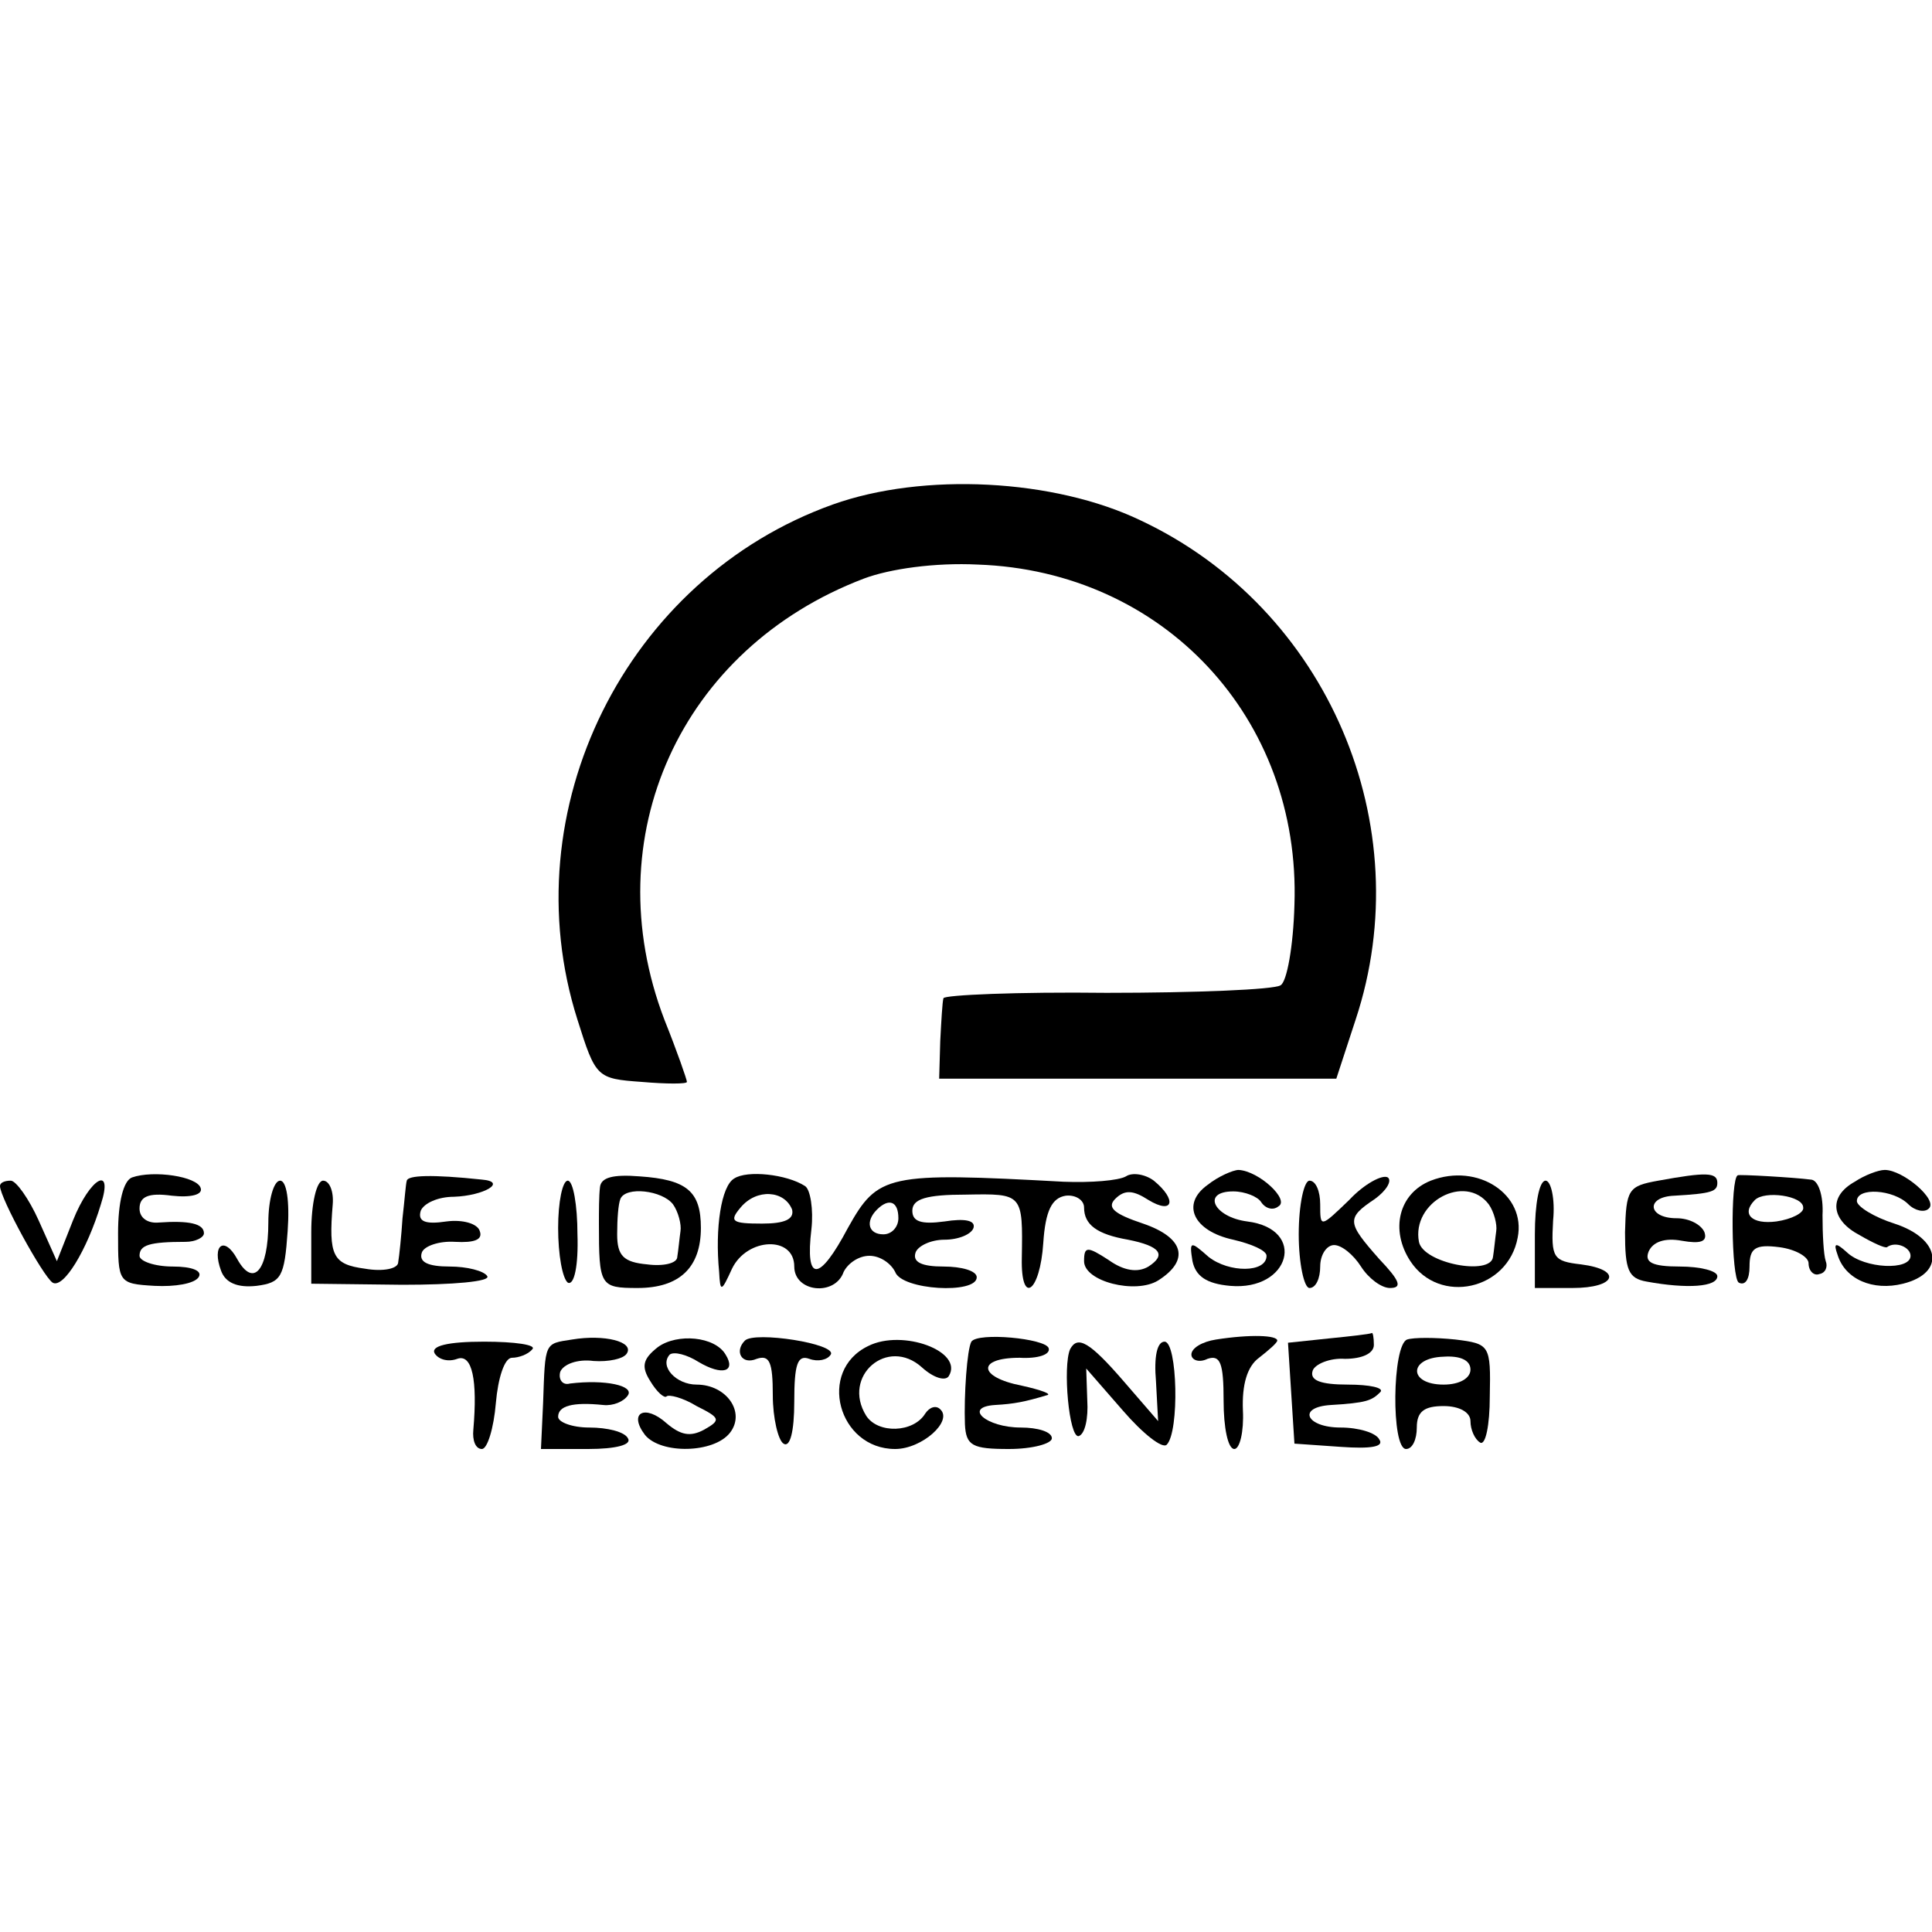
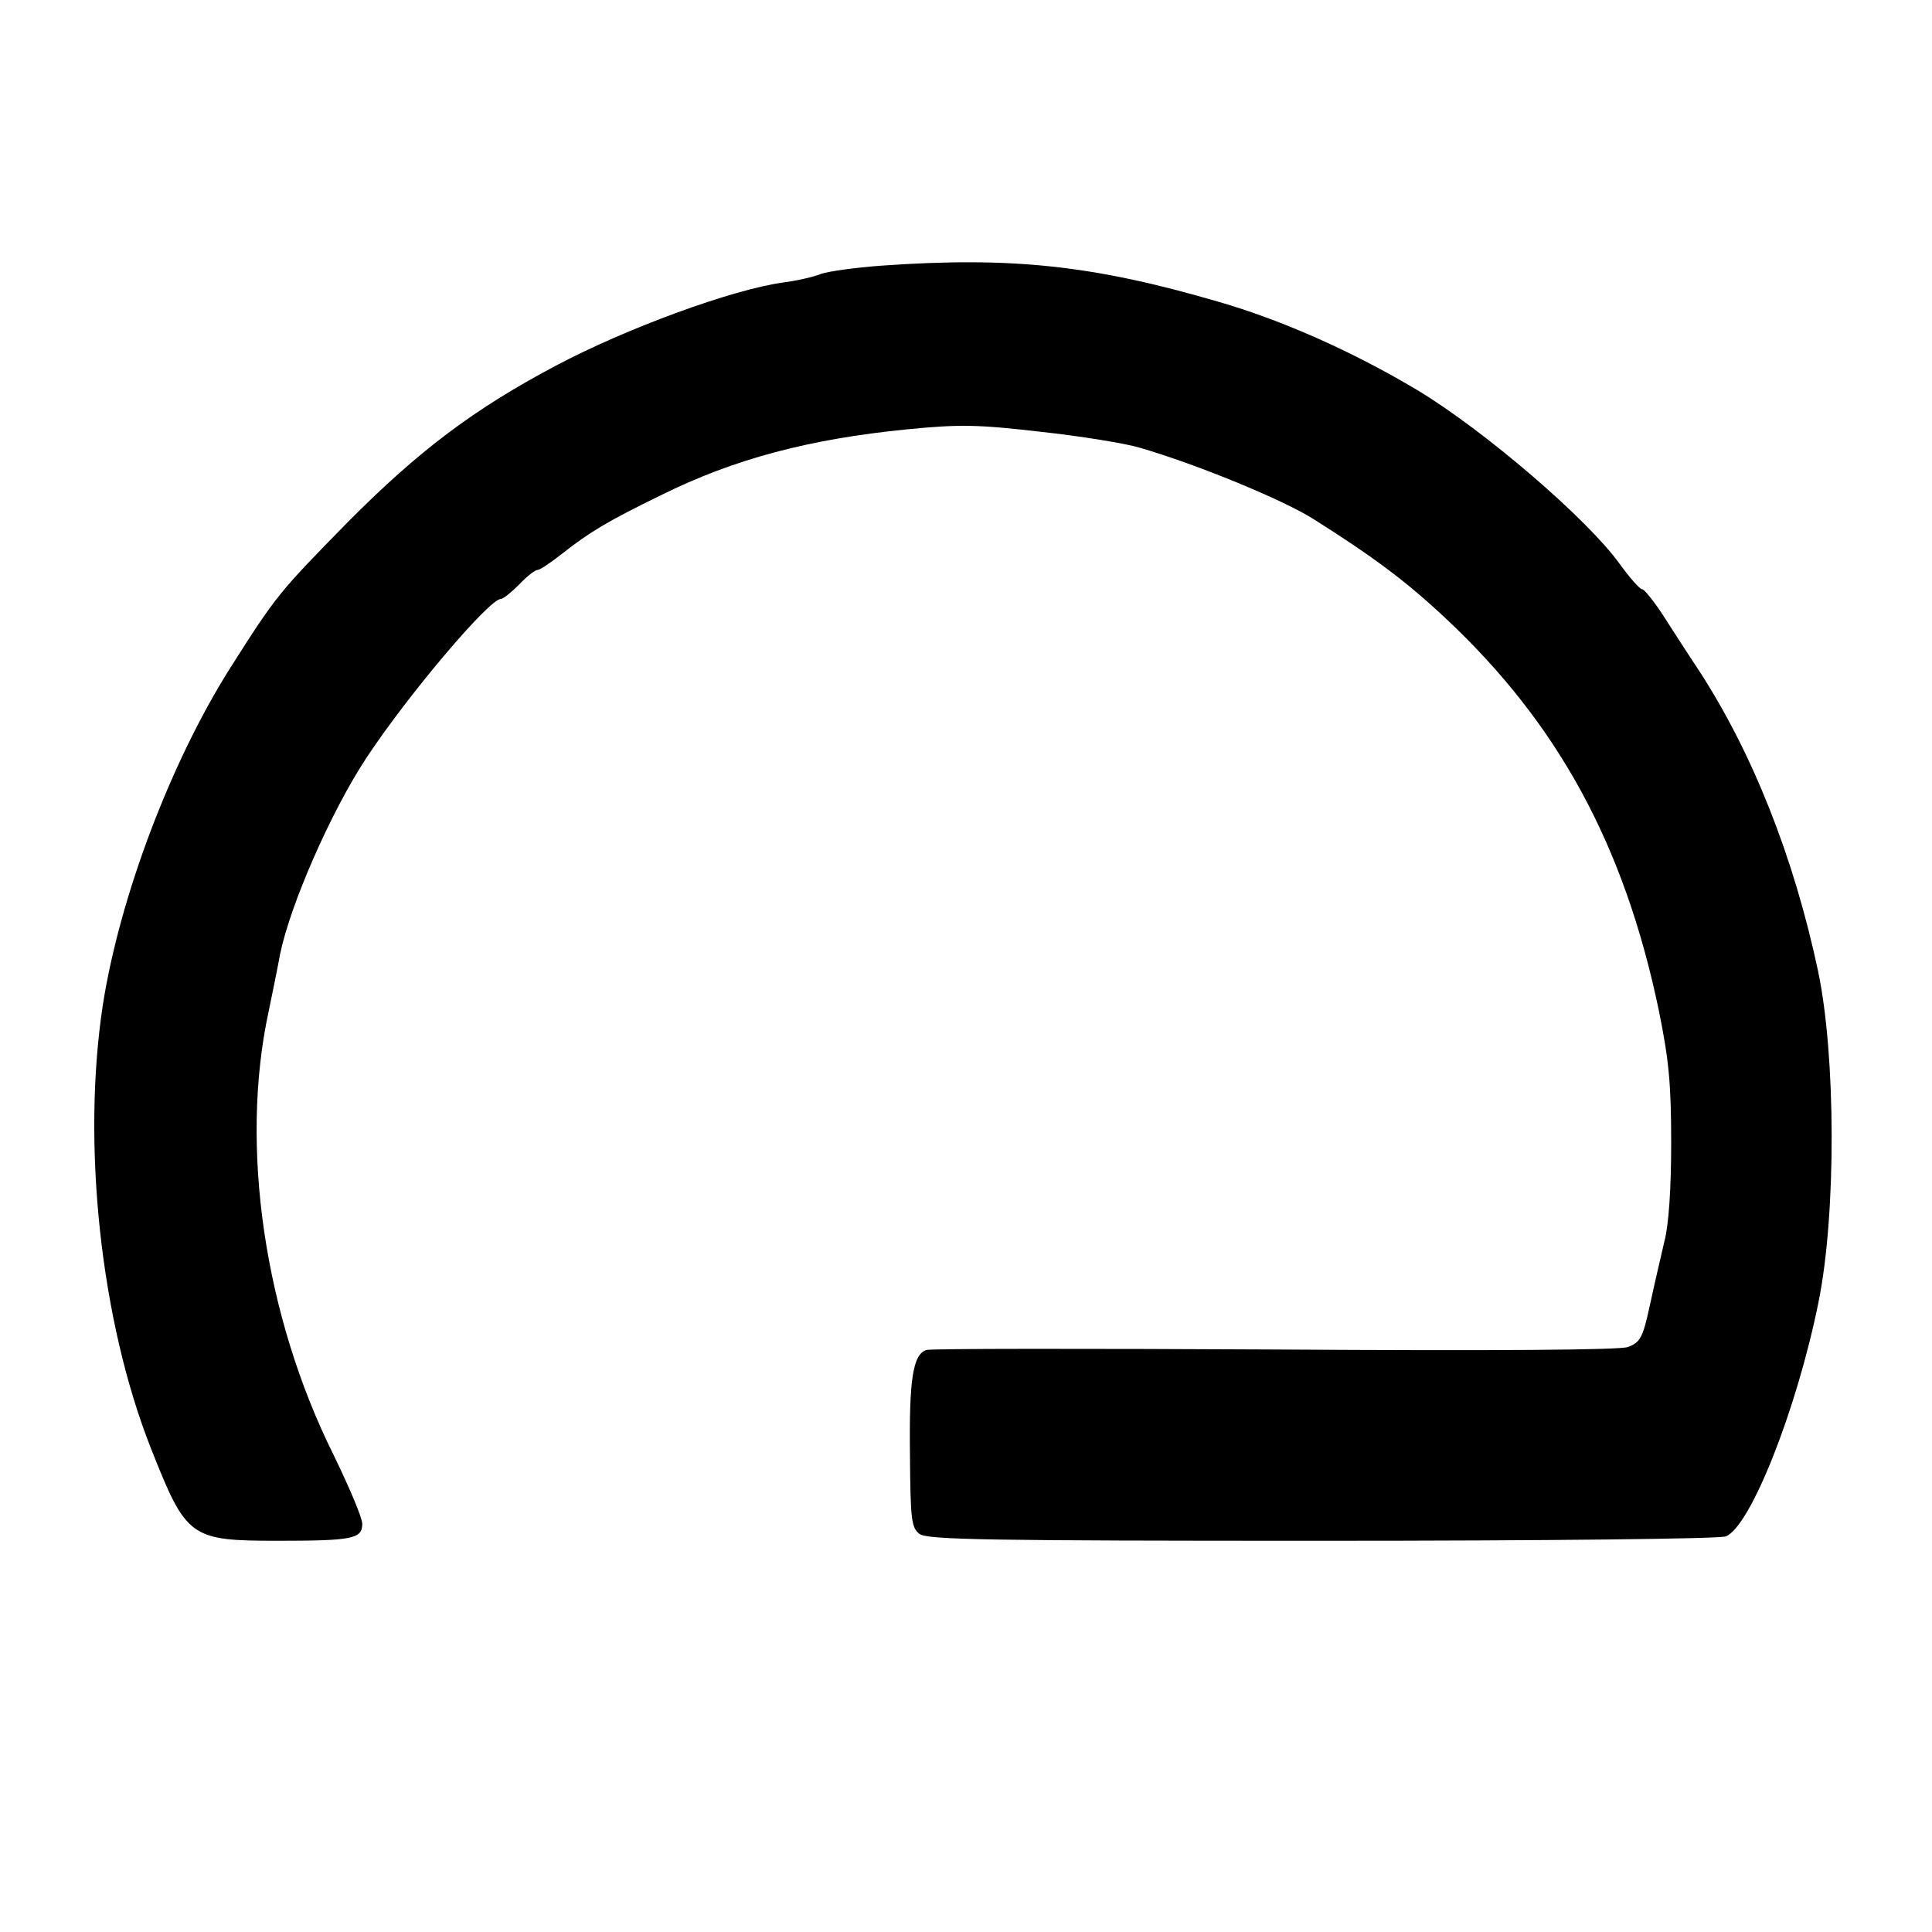
- <svg xmlns="http://www.w3.org/2000/svg" version="1.0" width="180pt" height="180pt" viewBox="0 0 180 180" preserveAspectRatio="xMidYMid meet">
-   <g transform="translate(0,180) scale(0.1,-0.1)" fill="#000000" stroke="none">
-     <path d="M776 1330 c-193 -69 -300 -285 -238 -480 17 -54 18 -55 60 -58 23 -2 42 -2 42 0 0 2 -9 28 -21 58 -65 170 15 346 186 411 24 9 66 15 106 13 173 -6 301 -143 295 -317 -1 -38 -7 -72 -13 -75 -6 -4 -79 -7 -162 -7 -83 1 -151 -2 -152 -5 -1 -3 -2 -21 -3 -40 l-1 -35 185 0 185 0 18 55 c60 181 -26 383 -200 465 -81 39 -203 45 -287 15z" />
-     <path d="M123 703 c-8 -3 -13 -23 -13 -52 0 -46 0 -47 34 -49 19 -1 37 2 41 8 4 6 -6 10 -24 10 -17 0 -31 5 -31 10 0 10 9 13 43 13 9 0 17 4 17 8 0 9 -14 12 -42 10 -10 -1 -18 4 -18 13 0 11 8 15 30 12 18 -2 29 1 27 7 -3 11 -44 17 -64 10z" />
-     <path d="M379 700 c-1 -3 -2 -18 -4 -35 -1 -16 -3 -35 -4 -41 0 -6 -14 -9 -31 -6 -30 4 -34 12 -30 60 1 12 -3 22 -9 22 -6 0 -11 -21 -11 -48 l0 -48 85 -1 c47 0 82 3 79 8 -3 5 -19 9 -35 9 -20 0 -29 4 -26 13 2 6 16 11 31 10 18 -1 26 2 23 10 -2 7 -16 11 -31 9 -20 -3 -27 0 -24 10 3 7 16 13 31 13 28 1 50 14 26 16 -47 5 -69 4 -70 -1z" />
-     <path d="M559 694 c-1 -8 -1 -23 -1 -34 0 -58 1 -60 36 -60 39 0 59 19 59 56 0 34 -13 45 -57 48 -25 2 -36 -1 -37 -10z m68 -16 c5 -7 8 -19 7 -25 -1 -7 -2 -18 -3 -24 0 -6 -13 -9 -28 -7 -22 2 -28 8 -28 28 0 14 1 28 3 33 5 12 39 8 49 -5z" />
-     <path d="M684 702 c-12 -7 -18 -46 -14 -87 1 -19 2 -19 12 3 14 29 58 31 58 2 0 -24 38 -28 46 -5 4 8 14 15 24 15 10 0 20 -7 24 -15 6 -17 76 -21 76 -5 0 6 -14 10 -31 10 -20 0 -29 4 -26 13 2 6 14 12 27 12 13 0 25 5 27 11 2 7 -8 9 -27 6 -22 -3 -30 0 -30 10 0 11 13 15 50 15 53 1 53 1 52 -59 -1 -45 17 -32 20 14 2 30 8 42 21 44 9 1 17 -4 17 -11 0 -16 12 -25 41 -30 30 -6 36 -14 19 -25 -10 -6 -23 -4 -37 6 -20 13 -23 13 -23 -1 0 -19 48 -31 69 -18 30 19 24 40 -14 53 -27 9 -34 15 -26 23 9 9 17 8 31 -1 23 -14 27 0 5 18 -8 6 -20 8 -26 4 -7 -4 -33 -6 -58 -5 -165 9 -173 7 -201 -43 -27 -51 -40 -51 -34 -1 2 18 -1 37 -6 40 -17 11 -54 15 -66 7z m54 -29 c2 -9 -7 -13 -28 -13 -28 0 -31 2 -20 15 15 18 41 16 48 -2z m99 -8 c0 -8 -6 -15 -14 -15 -14 0 -17 12 -6 23 11 11 20 8 20 -8z" />
-     <path d="M1125 696 c-25 -18 -13 -43 24 -51 17 -4 31 -10 31 -15 0 -16 -35 -16 -54 -1 -17 15 -18 15 -15 -4 3 -14 13 -21 35 -23 56 -5 72 53 16 60 -31 4 -43 28 -13 28 11 0 23 -5 26 -10 4 -6 11 -8 16 -4 11 6 -18 33 -37 34 -5 0 -19 -6 -29 -14z" />
-     <path d="M1257 682 c-27 -26 -27 -26 -27 -4 0 12 -4 22 -10 22 -5 0 -10 -22 -10 -50 0 -27 5 -50 10 -50 6 0 10 9 10 20 0 11 6 20 13 20 7 0 18 -9 25 -20 7 -11 19 -20 27 -20 12 0 9 7 -10 27 -30 34 -31 38 -4 56 11 8 16 17 12 20 -5 3 -22 -6 -36 -21z" />
-     <path d="M1333 700 c-30 -12 -38 -46 -19 -75 27 -41 91 -27 100 22 8 40 -37 70 -81 53z m54 -22 c5 -7 8 -19 7 -25 -1 -7 -2 -18 -3 -24 -2 -18 -65 -6 -69 14 -7 37 43 64 65 35z" />
-     <path d="M1545 700 c-28 -5 -30 -8 -31 -48 0 -35 3 -43 20 -46 38 -7 66 -5 66 5 0 5 -16 9 -35 9 -26 0 -33 4 -29 14 4 9 15 13 31 10 17 -3 24 -1 21 8 -3 7 -14 13 -26 13 -27 0 -29 20 -2 21 35 2 40 4 40 12 0 10 -11 10 -55 2z" />
-     <path d="M1619 705 c-7 -3 -6 -96 1 -100 6 -3 10 3 10 15 0 17 5 21 28 18 15 -2 27 -9 27 -15 0 -7 5 -12 10 -10 6 1 8 7 6 12 -2 6 -3 25 -3 43 1 18 -4 33 -11 33 -15 2 -67 5 -68 4z m61 -30 c1 -5 -11 -11 -25 -13 -23 -3 -33 7 -20 20 9 9 45 4 45 -7z" />
-     <path d="M1728 699 c-25 -14 -22 -36 5 -50 12 -7 23 -12 25 -11 8 6 22 0 22 -8 0 -14 -43 -12 -59 3 -11 10 -13 9 -9 -2 7 -23 33 -34 61 -27 40 10 35 42 -8 56 -19 6 -35 16 -35 21 0 13 34 11 48 -3 6 -6 15 -8 19 -4 9 8 -24 36 -41 36 -6 0 -19 -5 -28 -11z" />
-     <path d="M0 695 c0 -11 40 -84 49 -90 10 -6 32 30 45 73 12 37 -10 25 -26 -15 l-15 -38 -17 38 c-9 20 -21 37 -26 37 -6 0 -10 -2 -10 -5z" />
-     <path d="M250 661 c0 -45 -14 -61 -29 -34 -12 22 -24 13 -15 -11 4 -11 15 -16 33 -14 23 3 26 8 29 51 2 28 -1 47 -7 47 -6 0 -11 -18 -11 -39z" />
-     <path d="M520 656 c0 -25 4 -47 9 -51 6 -3 10 16 9 45 0 27 -4 50 -9 50 -5 0 -9 -20 -9 -44z" />
-     <path d="M1430 650 l0 -50 35 0 c41 0 47 17 8 22 -26 3 -28 6 -26 41 2 20 -2 37 -7 37 -6 0 -10 -22 -10 -50z" />
-     <path d="M533 552 c-26 -4 -25 -2 -27 -59 l-2 -43 44 0 c26 0 41 4 37 10 -3 6 -19 10 -36 10 -16 0 -29 5 -29 10 0 10 13 14 42 11 9 -1 19 3 23 9 6 9 -21 15 -54 11 -7 -2 -11 4 -9 11 3 7 16 12 31 10 14 -1 28 2 31 7 7 11 -21 18 -51 13z" />
-     <path d="M613 545 c-14 -11 -16 -18 -7 -32 6 -10 13 -16 15 -14 2 2 15 -1 28 -9 22 -11 23 -13 7 -22 -13 -7 -22 -5 -35 6 -20 18 -36 10 -20 -11 15 -18 64 -17 79 2 15 19 -3 45 -31 45 -19 0 -35 17 -25 28 4 3 16 0 27 -7 22 -13 35 -9 25 7 -10 17 -45 20 -63 7z" />
-     <path d="M694 551 c-10 -10 -3 -23 11 -17 12 4 15 -3 15 -34 0 -21 5 -42 10 -45 6 -4 10 11 10 39 0 35 3 44 14 40 8 -3 17 -1 20 4 6 10 -71 22 -80 13z" />
-     <path d="M809 546 c-48 -23 -28 -96 25 -96 25 0 54 26 42 37 -4 4 -10 2 -14 -4 -11 -18 -44 -19 -55 -2 -23 37 20 74 52 45 11 -10 22 -13 25 -8 14 23 -43 44 -75 28z" />
-     <path d="M905 550 c-4 -7 -7 -50 -6 -77 1 -20 7 -23 41 -23 22 0 40 5 40 10 0 6 -13 10 -29 10 -32 0 -54 19 -24 21 18 1 28 3 48 9 6 1 -5 5 -23 9 -41 8 -42 26 -2 26 17 -1 29 3 27 9 -3 9 -66 15 -72 6z" />
-     <path d="M1133 552 c-13 -2 -23 -8 -23 -14 0 -5 7 -8 15 -4 12 4 15 -4 15 -39 0 -25 4 -45 10 -45 5 0 9 16 8 36 -1 24 4 41 15 49 9 7 17 14 17 16 0 5 -25 6 -57 1z" />
-     <path d="M1238 553 l-38 -4 3 -47 3 -47 43 -3 c28 -2 41 0 36 7 -3 6 -19 11 -36 11 -32 0 -41 19 -9 21 33 2 38 4 46 12 4 4 -10 7 -30 7 -26 0 -36 4 -33 13 2 6 16 12 30 11 16 0 27 5 27 13 0 7 -1 12 -2 11 -2 -1 -20 -3 -40 -5z" />
-     <path d="M1311 552 c-14 -5 -15 -102 -1 -102 6 0 10 9 10 20 0 15 7 20 25 20 15 0 25 -6 25 -14 0 -8 4 -17 9 -20 5 -3 9 16 9 43 1 48 0 49 -32 53 -19 2 -39 2 -45 0z m59 -28 c0 -8 -10 -14 -25 -14 -33 0 -33 25 0 26 15 1 25 -3 25 -12z" />
-     <path d="M405 539 c4 -6 13 -8 21 -5 14 5 19 -20 15 -66 -1 -10 2 -18 8 -18 5 0 11 19 13 43 2 23 8 42 15 42 6 0 15 3 19 8 4 4 -16 7 -45 7 -34 0 -50 -4 -46 -11z" />
-     <path d="M997 543 c-7 -16 -1 -83 8 -81 6 2 9 17 8 33 l-1 30 34 -39 c19 -22 37 -36 41 -32 12 12 10 96 -2 96 -7 0 -10 -14 -8 -37 l2 -37 -32 37 c-32 37 -43 43 -50 30z" />
+ <svg xmlns="http://www.w3.org/2000/svg" version="1.0" width="400pt" height="400pt" viewBox="0 0 400 400" preserveAspectRatio="xMidYMid meet">
+   <g transform="translate(0,400) scale(0.1,-0.1)" fill="#000000" stroke="none">
+     <path d="M1825 3450 c-55 -4 -111 -12 -125 -17 -14 -6 -49 -14 -79 -18 -104 -14 -325 -95 -470 -172 -170 -90 -284 -176 -431 -324 -142 -145 -147 -150 -244 -303 -123 -195 -228 -473 -263 -696 -44 -288 -5 -655 100 -920 73 -184 80 -190 262 -190 155 0 175 4 175 35 0 13 -27 76 -59 142 -144 289 -195 640 -135 918 8 39 19 92 24 120 21 102 105 294 178 405 87 132 255 330 279 330 5 0 22 14 38 30 16 17 33 30 38 30 5 0 27 15 50 33 57 45 95 68 206 122 151 75 307 116 508 136 111 11 148 10 278 -5 83 -9 175 -24 205 -33 120 -35 297 -108 360 -148 125 -79 192 -129 275 -207 232 -218 368 -469 439 -808 21 -103 26 -152 26 -276 0 -94 -5 -170 -14 -204 -7 -30 -21 -90 -30 -132 -15 -69 -20 -77 -46 -87 -19 -6 -270 -8 -732 -5 -386 2 -710 2 -720 -1 -28 -9 -36 -61 -34 -218 1 -135 3 -150 20 -163 17 -12 146 -14 832 -14 470 0 823 4 837 9 51 20 147 262 192 485 37 182 36 511 -1 686 -50 235 -135 450 -246 621 -24 36 -58 89 -76 117 -19 29 -38 52 -42 52 -5 0 -26 24 -47 53 -67 93 -279 275 -418 359 -134 80 -282 146 -415 184 -257 75 -427 93 -695 74z" />
  </g>
</svg>
